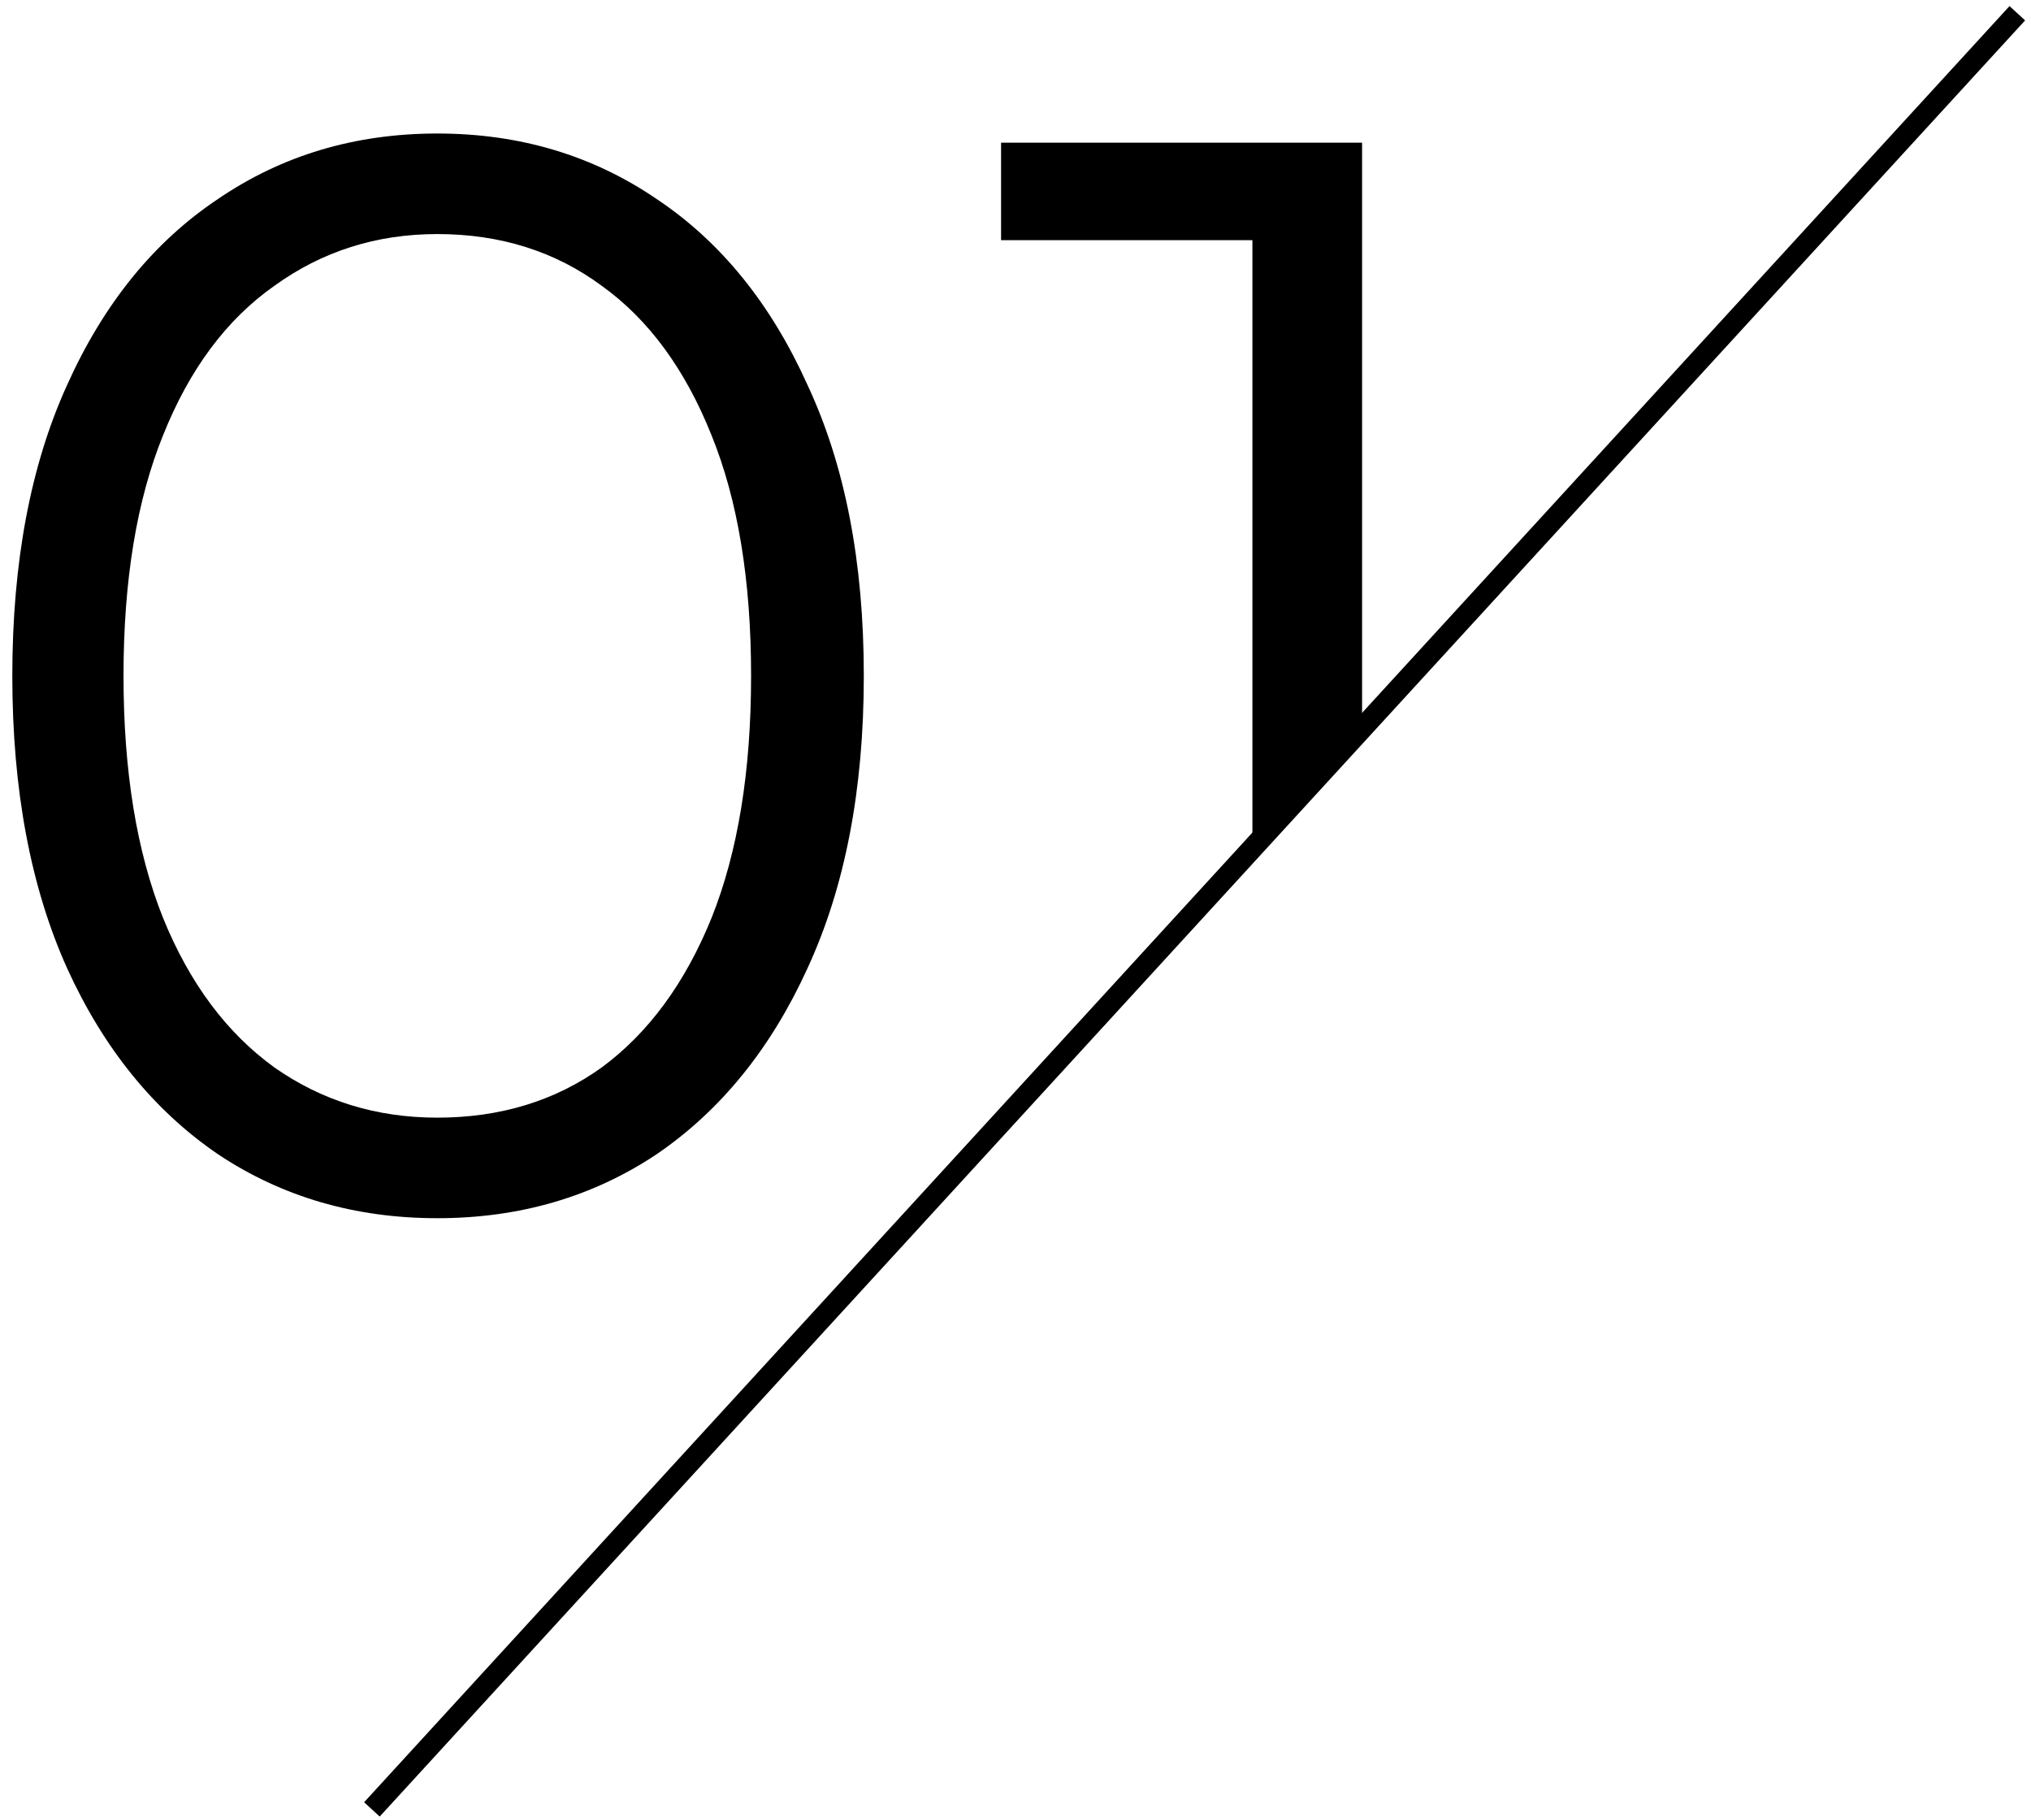
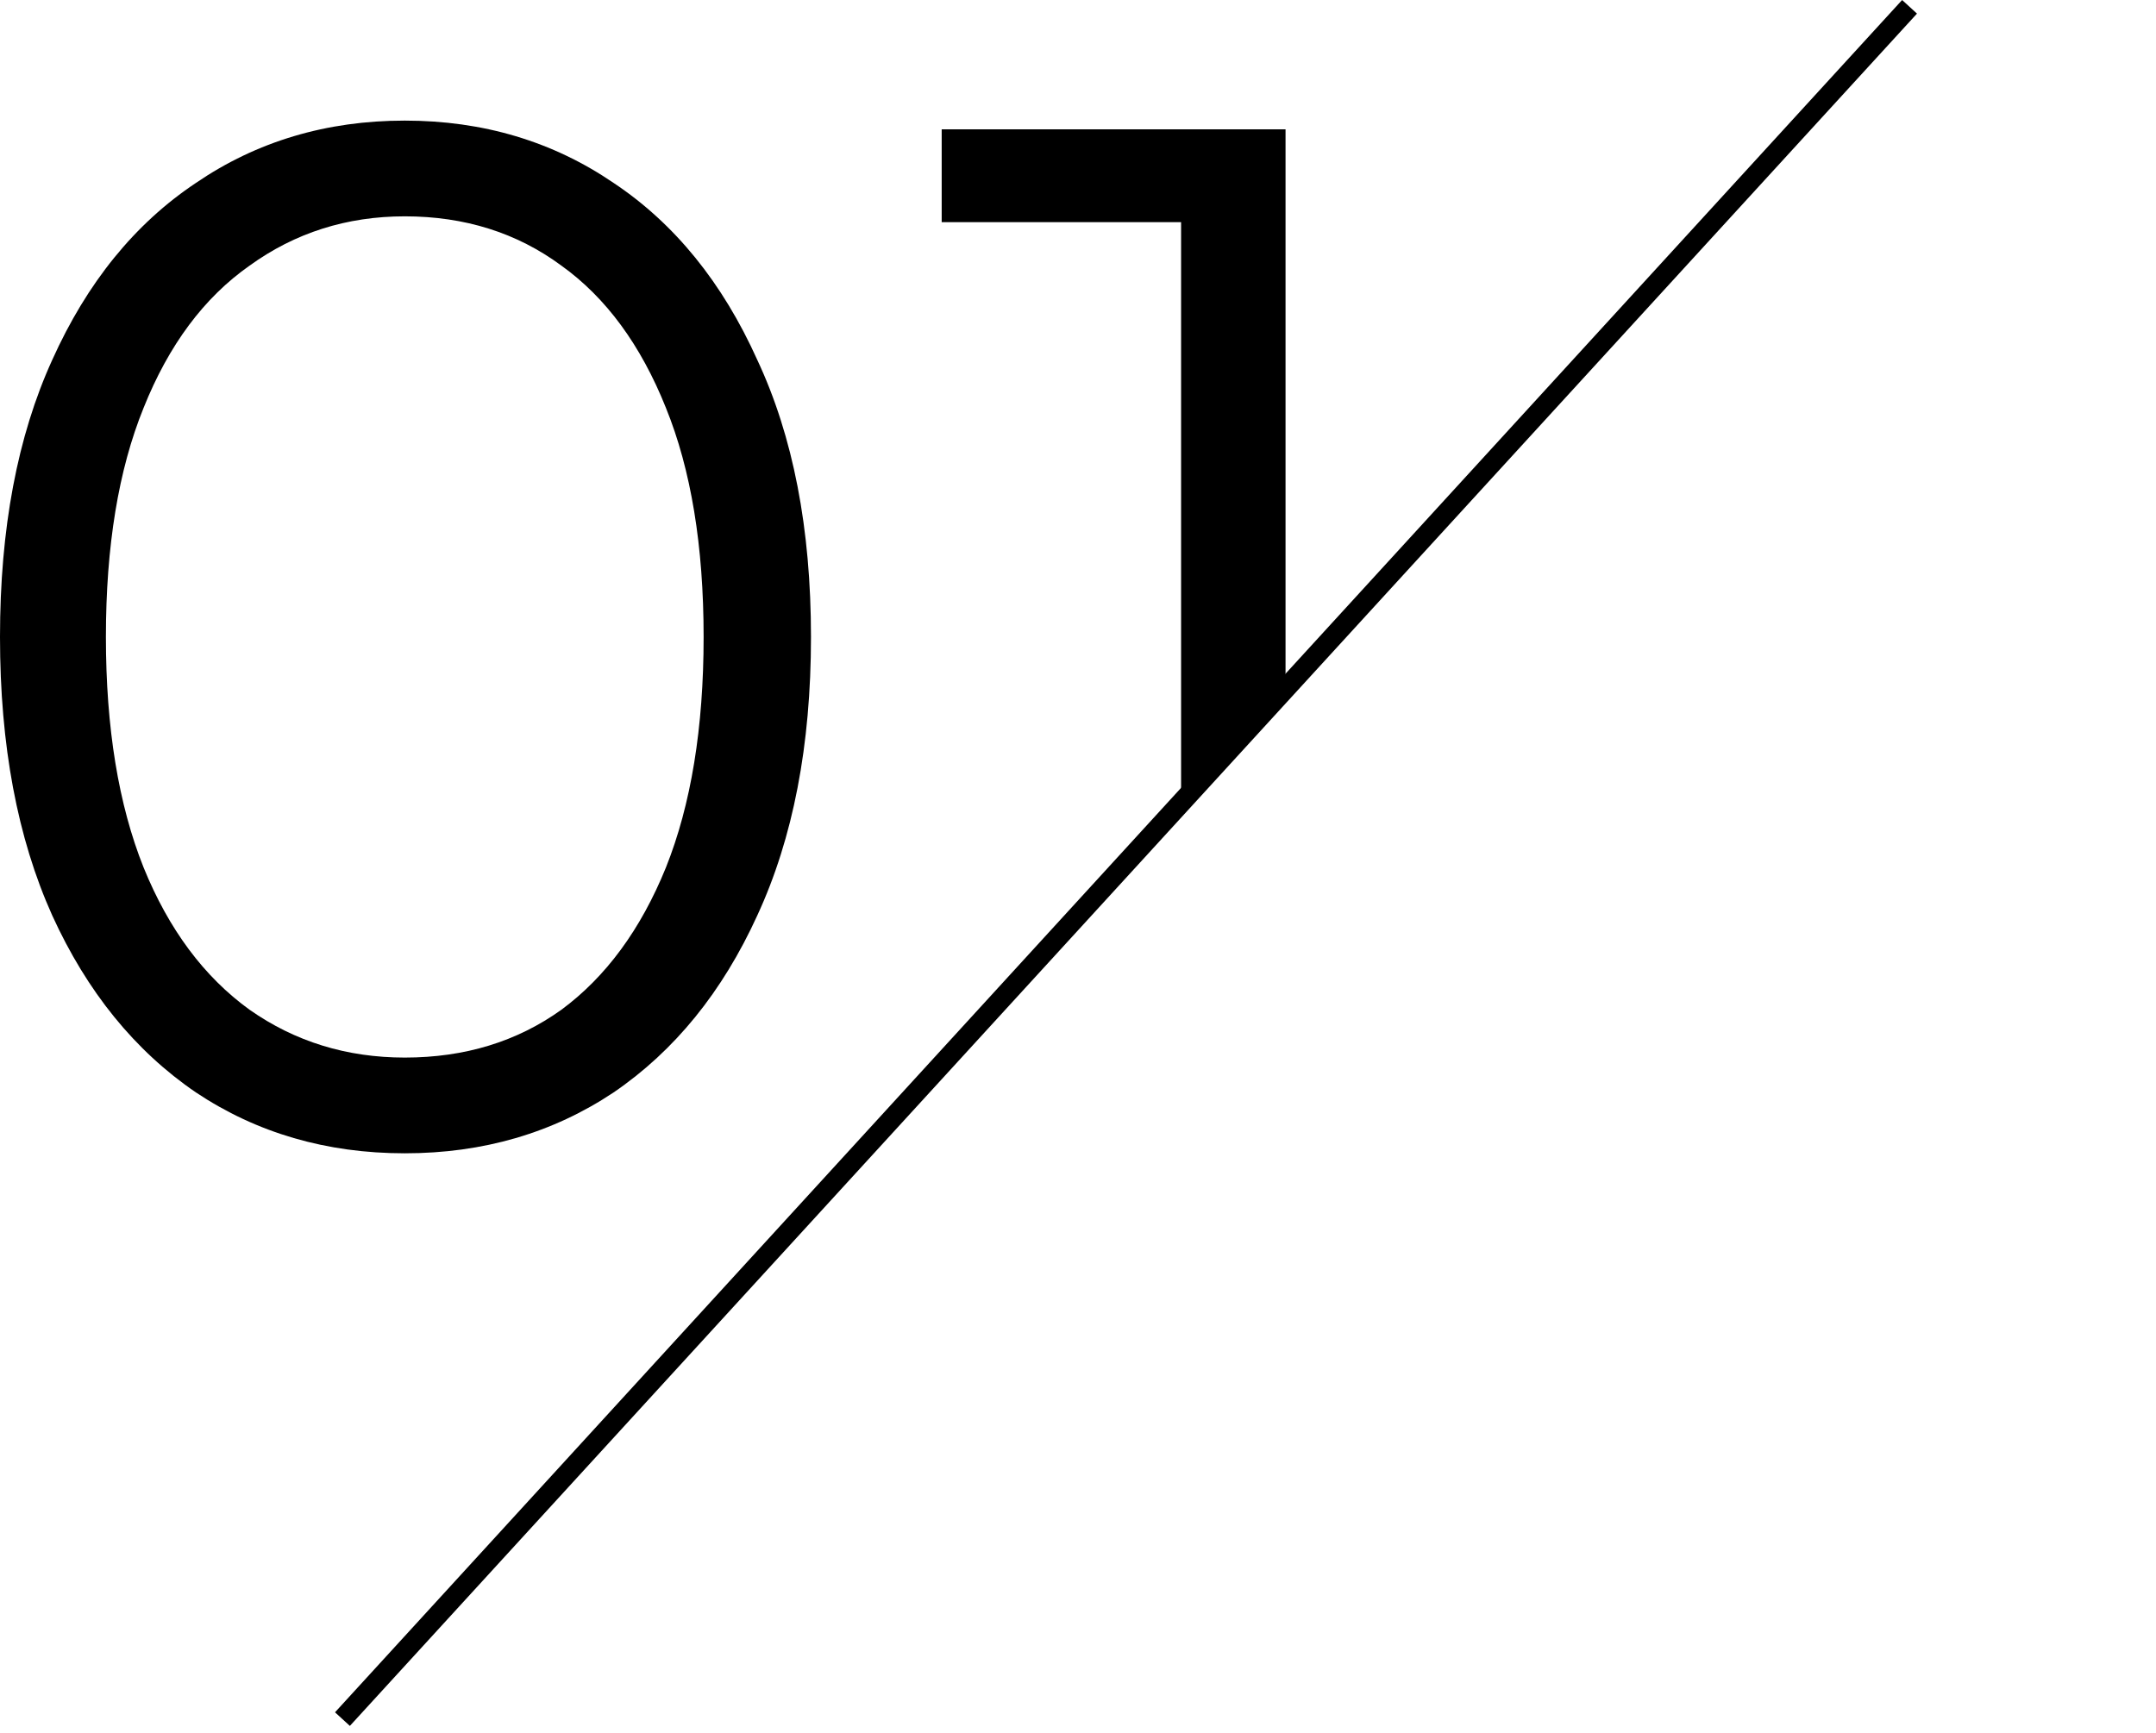
- <svg xmlns="http://www.w3.org/2000/svg" width="96" height="86" viewBox="0 0 96 86" fill="none">
-   <path fill-rule="evenodd" clip-rule="evenodd" d="M10.302 54.55C13.326 56.566 16.782 57.574 20.67 57.574C24.558 57.574 28.014 56.566 31.038 54.55C34.062 52.486 36.438 49.558 38.166 45.766C39.942 41.926 40.83 37.318 40.83 31.942C40.83 26.566 39.942 21.982 38.166 18.19C36.438 14.35 34.062 11.422 31.038 9.406C28.014 7.342 24.558 6.31 20.67 6.31C16.782 6.31 13.326 7.342 10.302 9.406C7.278 11.422 4.902 14.35 3.174 18.19C1.446 21.982 0.582 26.566 0.582 31.942C0.582 37.318 1.446 41.926 3.174 45.766C4.902 49.558 7.278 52.486 10.302 54.55ZM28.446 50.446C26.238 52.03 23.646 52.822 20.67 52.822C17.79 52.822 15.222 52.03 12.966 50.446C10.71 48.814 8.958 46.462 7.71 43.39C6.462 40.27 5.838 36.454 5.838 31.942C5.838 27.43 6.462 23.638 7.71 20.566C8.958 17.446 10.71 15.094 12.966 13.51C15.222 11.878 17.79 11.062 20.67 11.062C23.646 11.062 26.238 11.878 28.446 13.51C30.654 15.094 32.382 17.446 33.63 20.566C34.878 23.638 35.502 27.43 35.502 31.942C35.502 36.454 34.878 40.27 33.63 43.39C32.382 46.462 30.654 48.814 28.446 50.446ZM59.198 39.886L64.382 34.054V6.742H47.318V11.35H59.198V39.886Z" fill="black" />
-   <line x1="95.353" y1="0.626" x2="17.579" y2="85.515" stroke="black" />
+ <svg xmlns="http://www.w3.org/2000/svg" width="107" height="86" viewBox="0 0 107 86" fill="none">
+   <path d="M20.088 5.987C23.976 5.987 27.432 7.019 30.456 9.083C33.48 11.099 35.856 14.027 37.584 17.867C39.36 21.659 40.248 26.243 40.248 31.619C40.248 36.995 39.36 41.603 37.584 45.443C35.856 49.235 33.48 52.163 30.456 54.227C27.432 56.243 23.976 57.251 20.088 57.251C16.2 57.251 12.744 56.243 9.72 54.227C6.696 52.163 4.32 49.235 2.592 45.443C0.864 41.603 0 36.995 0 31.619C1.70639e-05 26.243 0.864 21.659 2.592 17.867C4.32 14.027 6.696 11.099 9.72 9.083C12.744 7.019 16.2 5.987 20.088 5.987ZM20.088 10.739C17.208 10.739 14.64 11.556 12.384 13.188C10.128 14.771 8.376 17.123 7.128 20.243C5.88 23.315 5.256 27.107 5.256 31.619C5.256 36.131 5.88 39.947 7.128 43.067C8.376 46.139 10.128 48.491 12.384 50.123C14.64 51.707 17.208 52.499 20.088 52.499C23.064 52.499 25.656 51.707 27.864 50.123C30.072 48.491 31.8 46.139 33.048 43.067C34.296 39.947 34.92 36.131 34.92 31.619C34.92 27.107 34.296 23.315 33.048 20.243C31.8 17.123 30.072 14.771 27.864 13.188C25.656 11.556 23.064 10.739 20.088 10.739ZM63.8 33.809L58.616 39.648V11.027H46.735V6.419H63.8V33.809Z" fill="black" />
+   <path d="M94.769 0.338L16.995 85.338" stroke="black" />
</svg>
